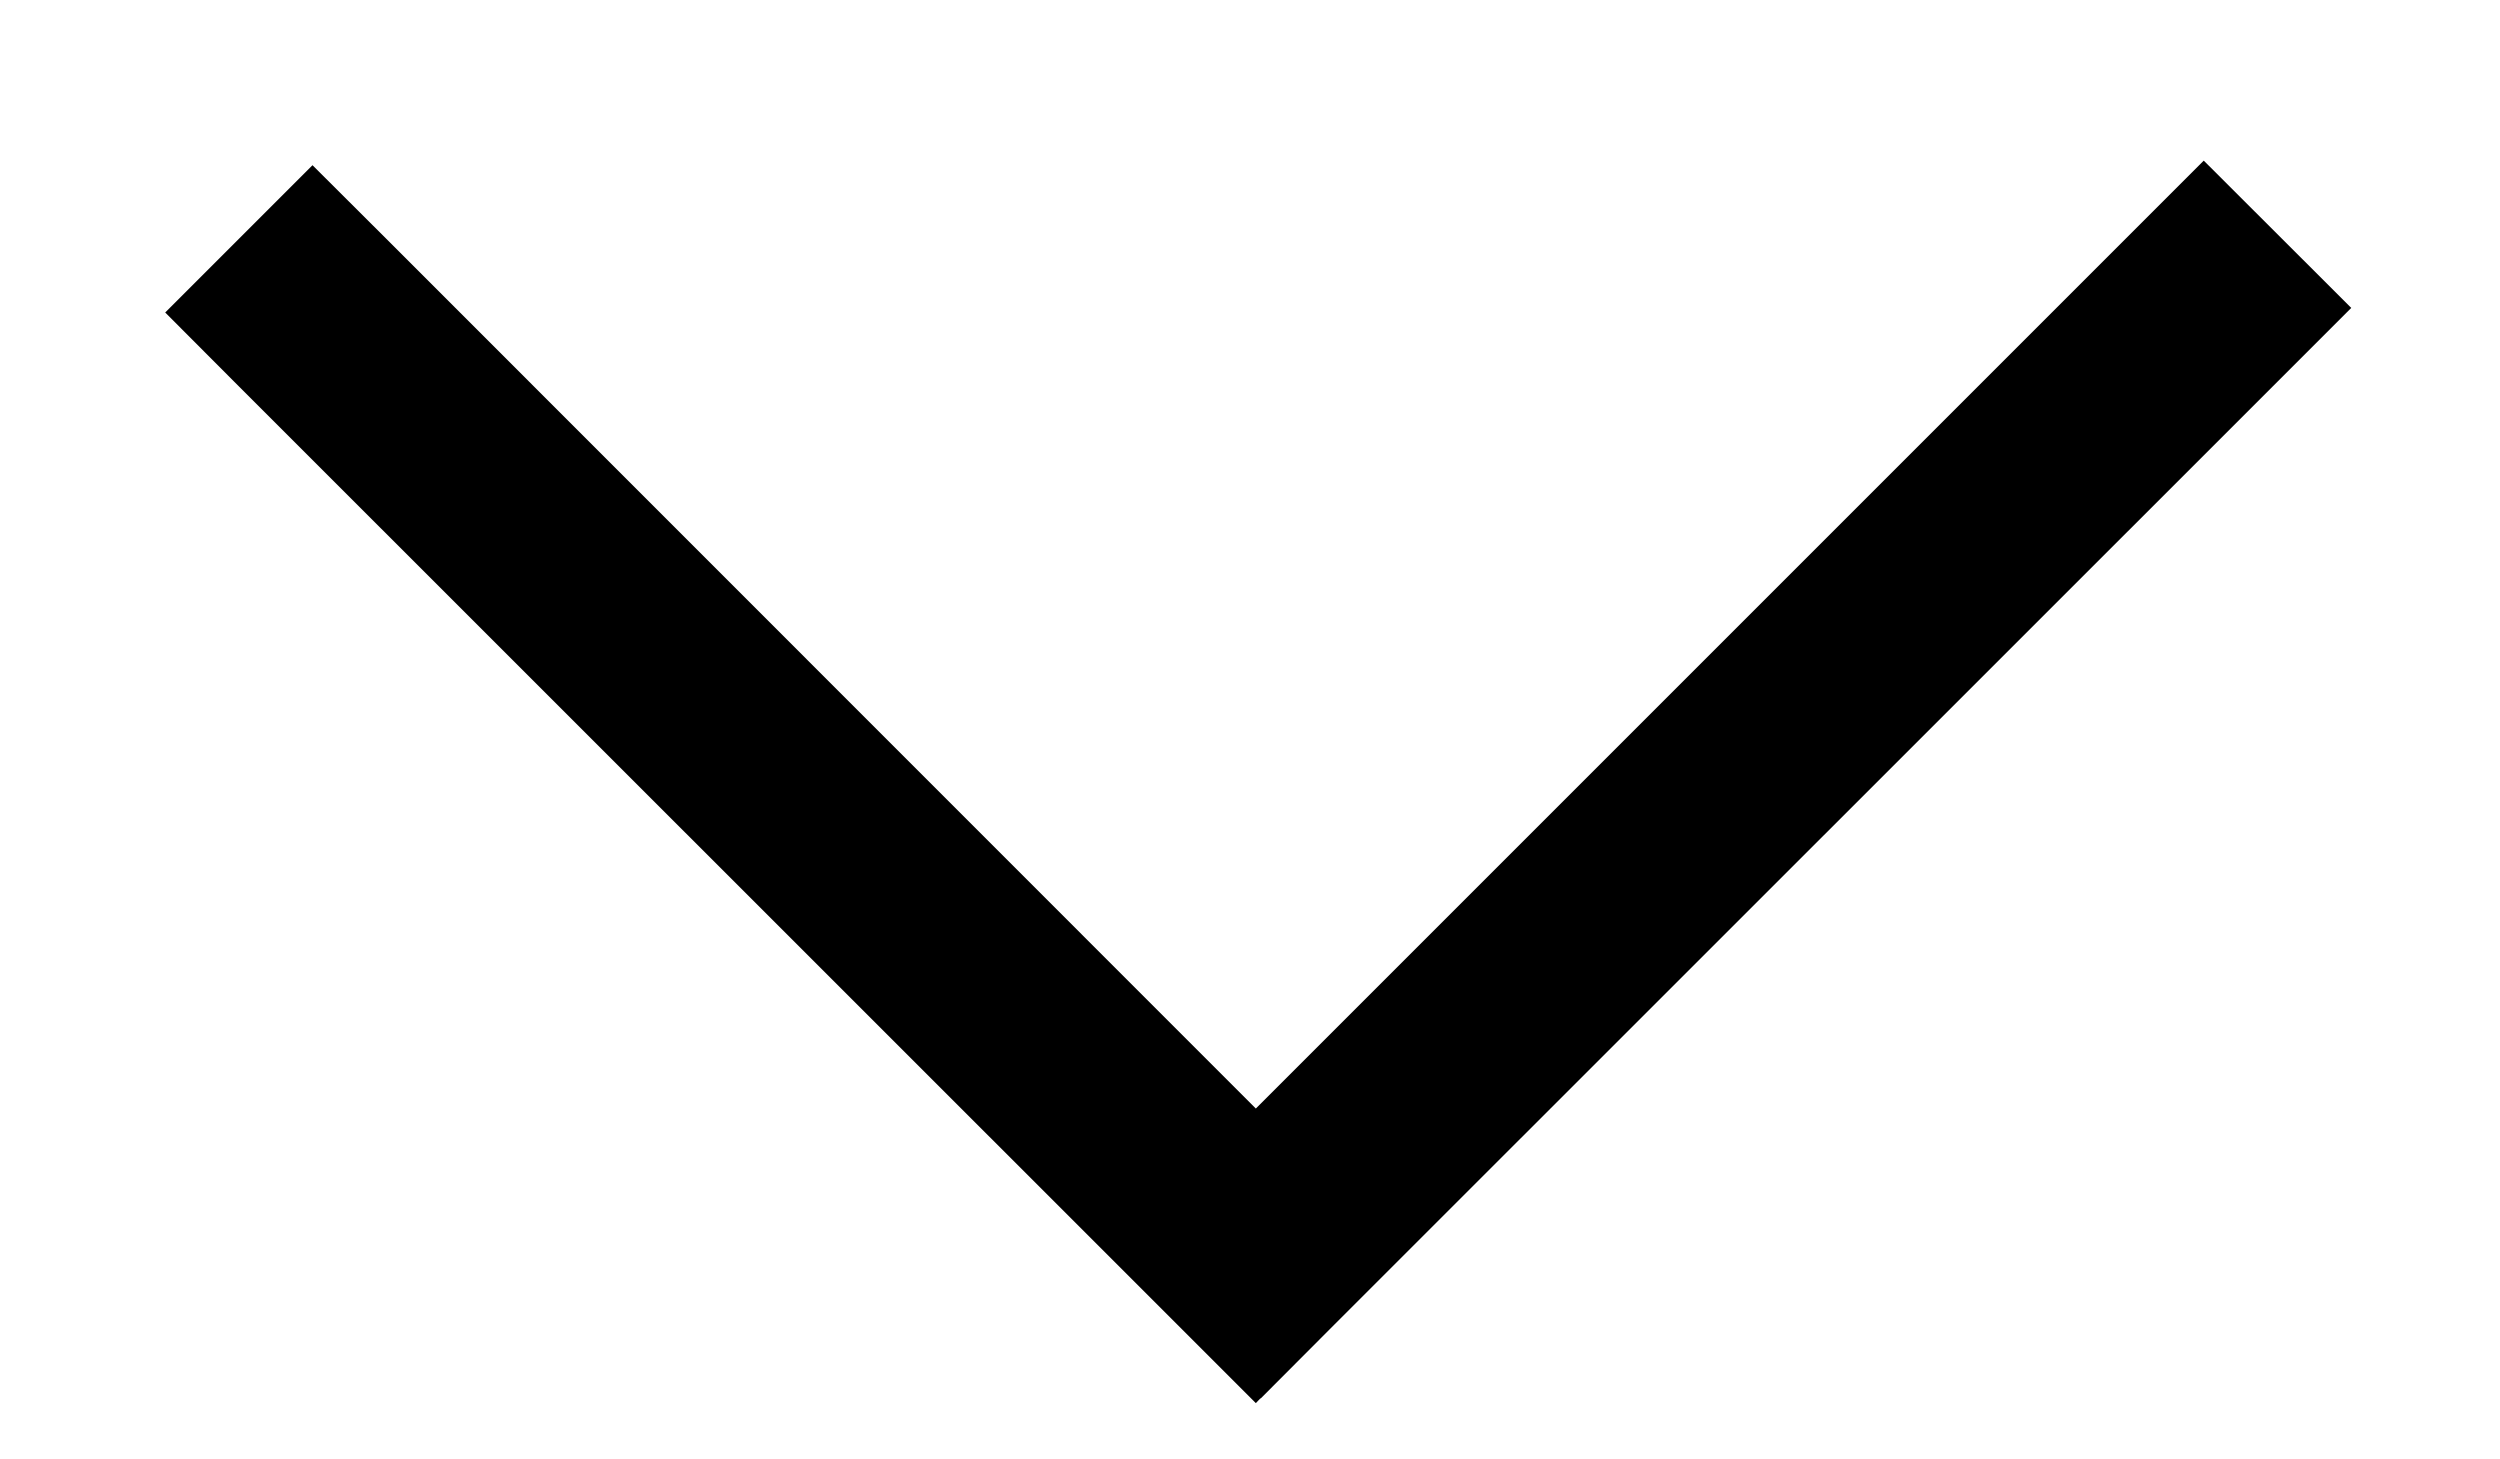
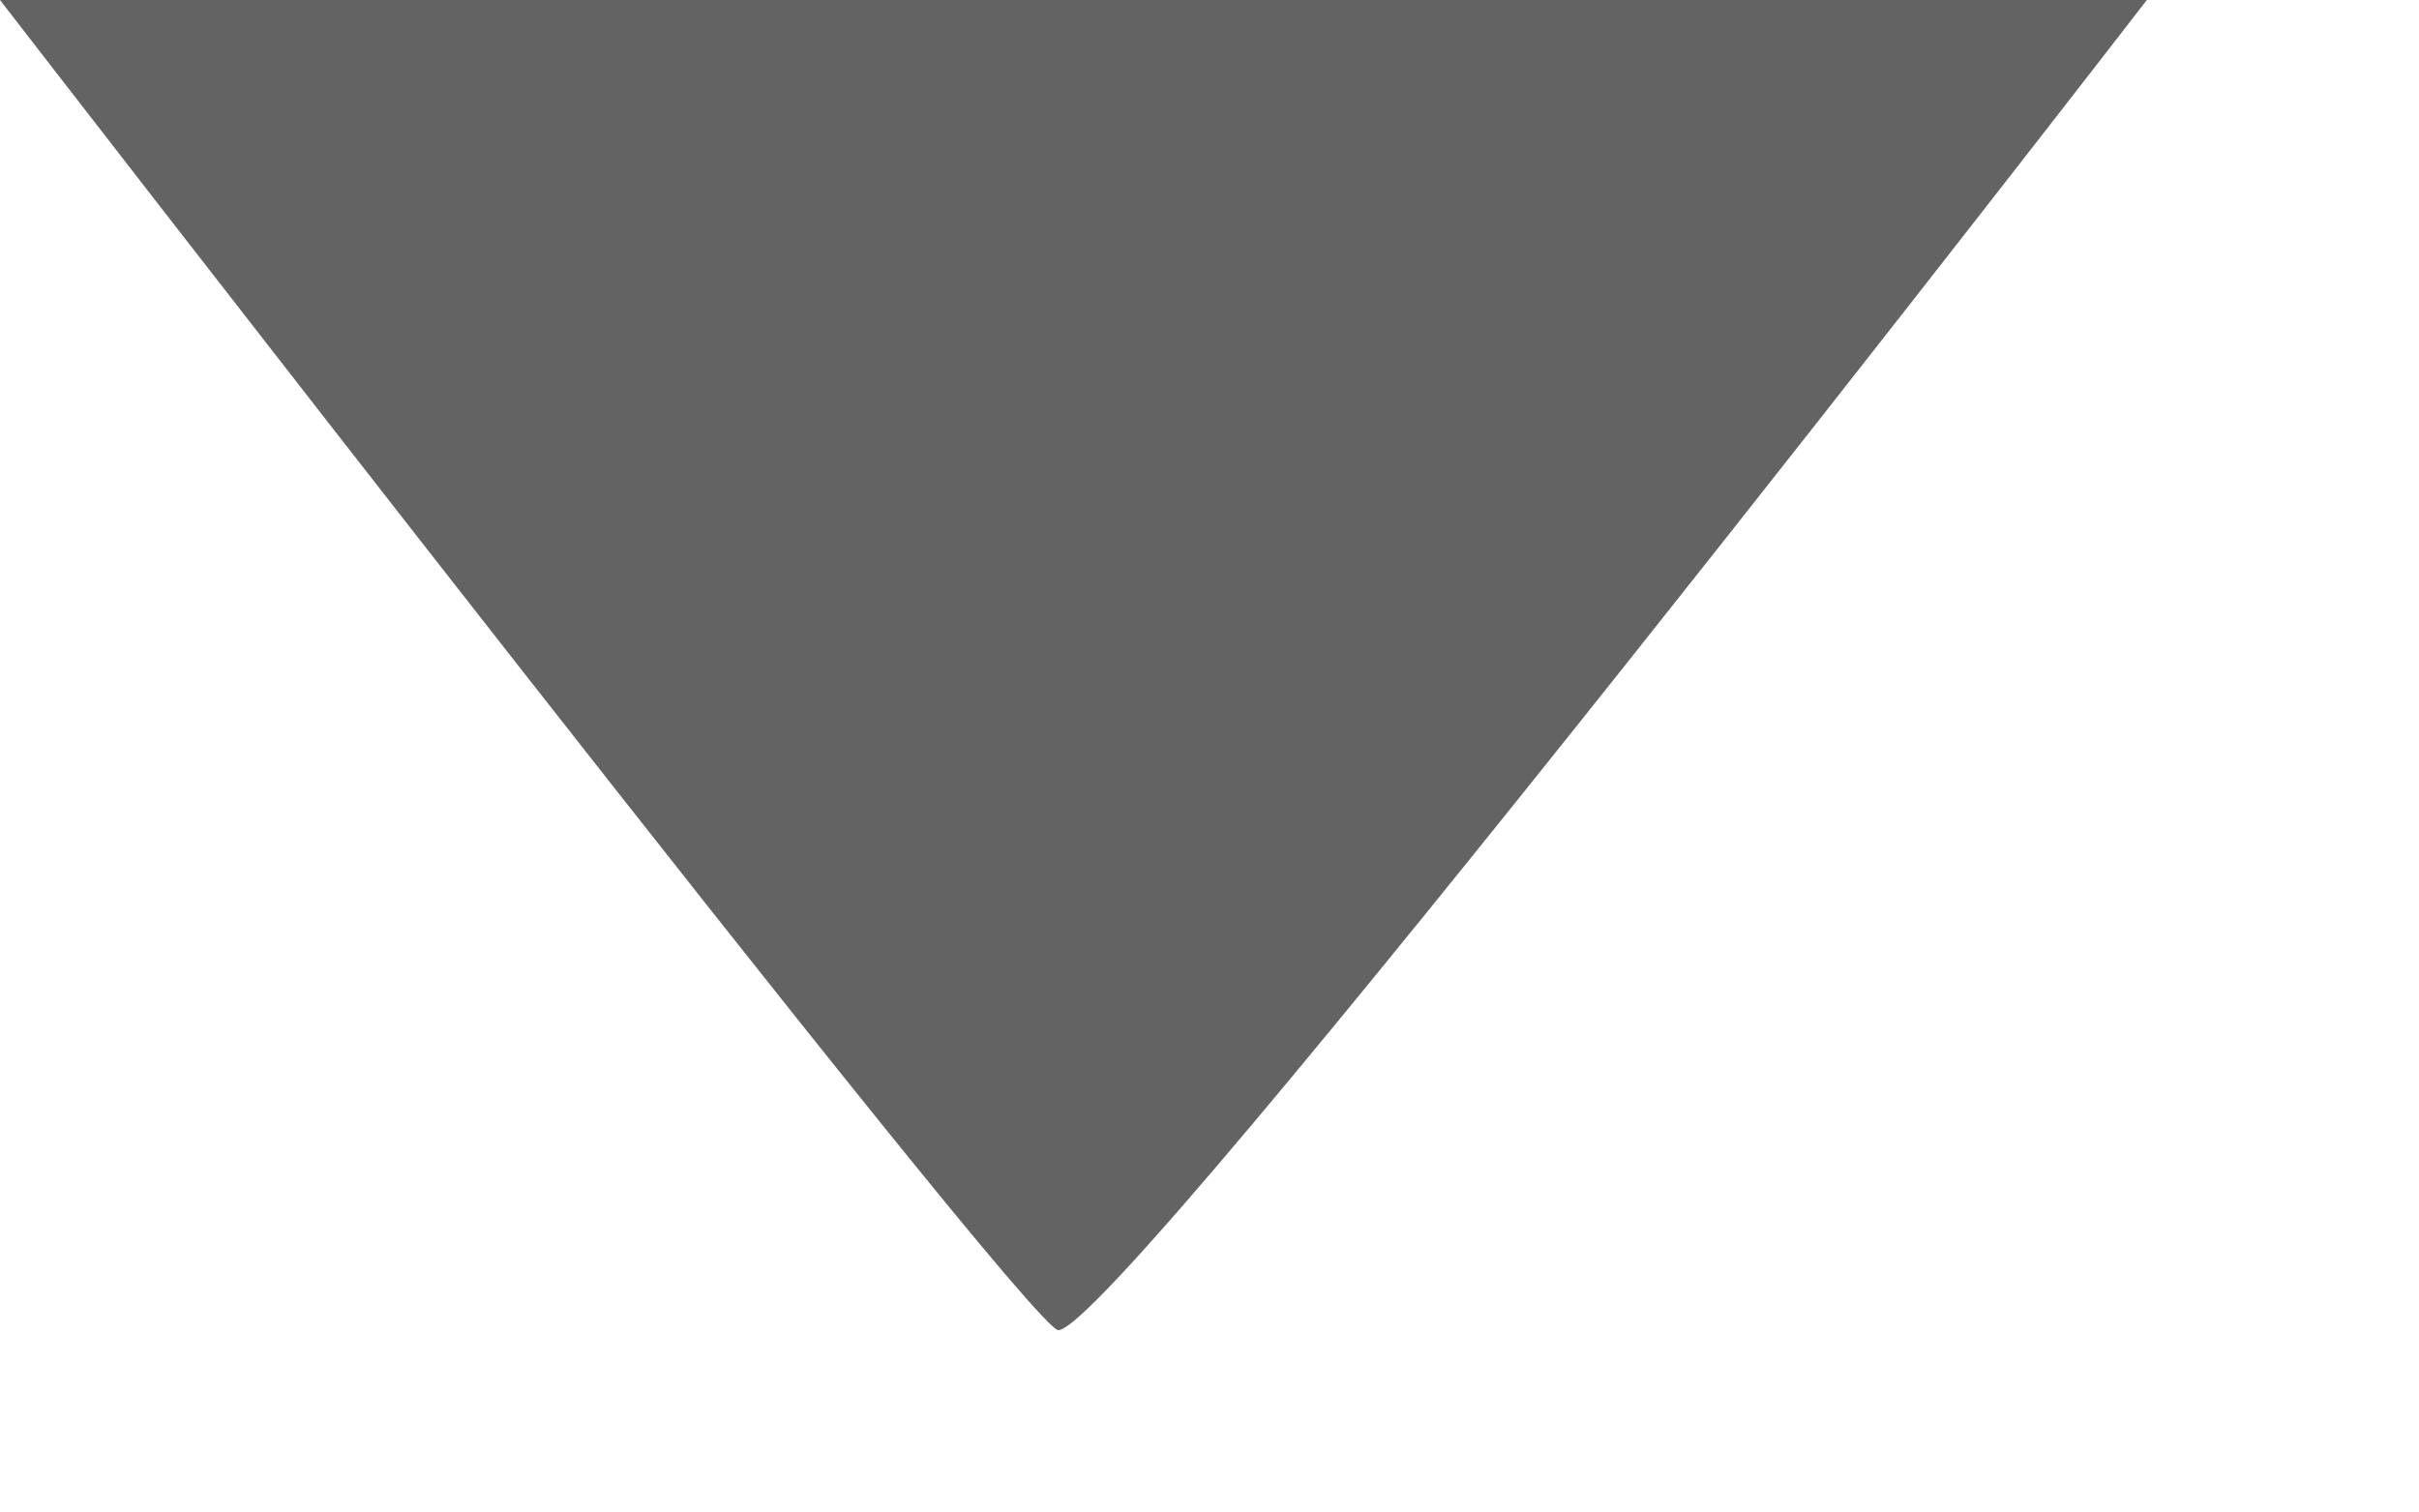
- <svg xmlns="http://www.w3.org/2000/svg" width="12px" height="7px" viewBox="0 0 12 7" version="1.1">
-   <g stroke="none" stroke-width="1" fill="none">
-     <path d="M6.05,6.712 L6.028,6.735 L5.674,6.381 L1.146,1.854 L0.793,1.5 L1.5,0.793 L1.854,1.146 L6.028,5.321 L10.225,1.124 L10.578,0.771 L11.286,1.478 L10.932,1.832 L6.404,6.359 L6.051,6.713 L6.05,6.712 Z" fill="#000" />
-   </g>
+ <svg xmlns="http://www.w3.org/2000/svg" version="1.1" id="Layer_1" width="8px" height="5px" viewBox="0 0 8 5" enable-background="new 0 0 8 5" xml:space="preserve">
+   <path fill="#636363" d="M0,0c0,0,3.4,4.4,3.5,4.4C3.7,4.4,7.1,0,7.1,0H0z" />
</svg>
